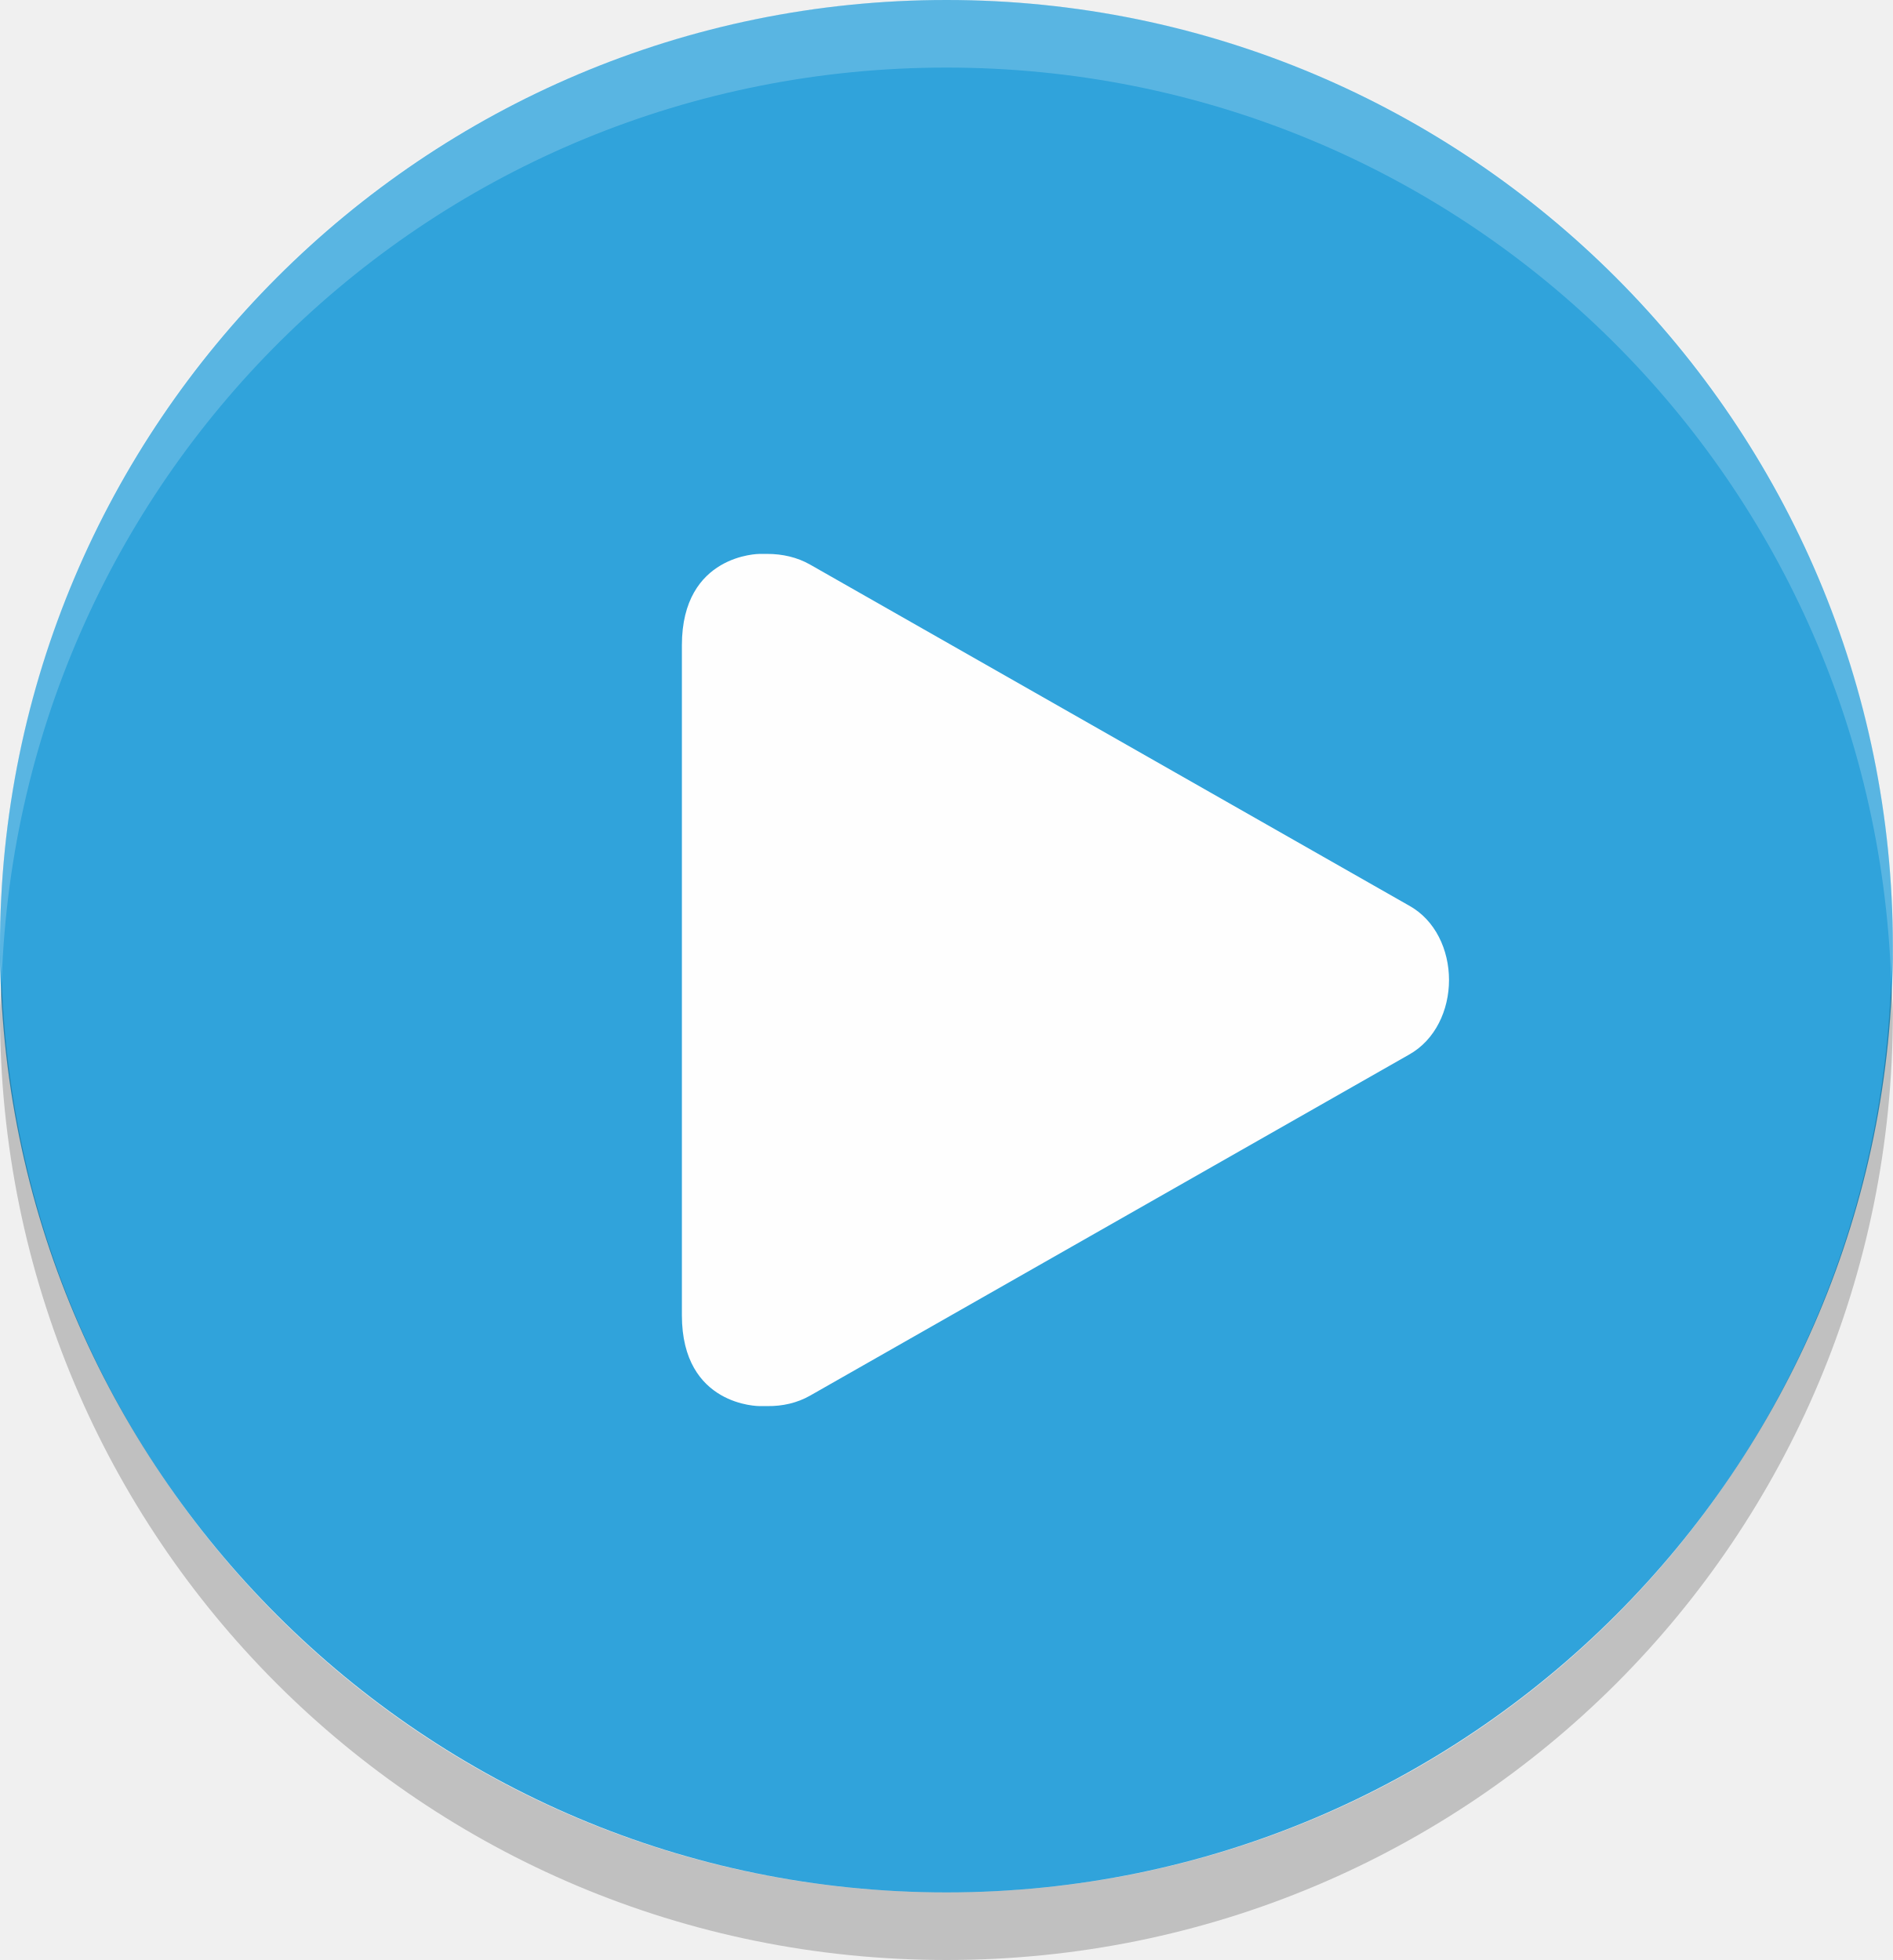
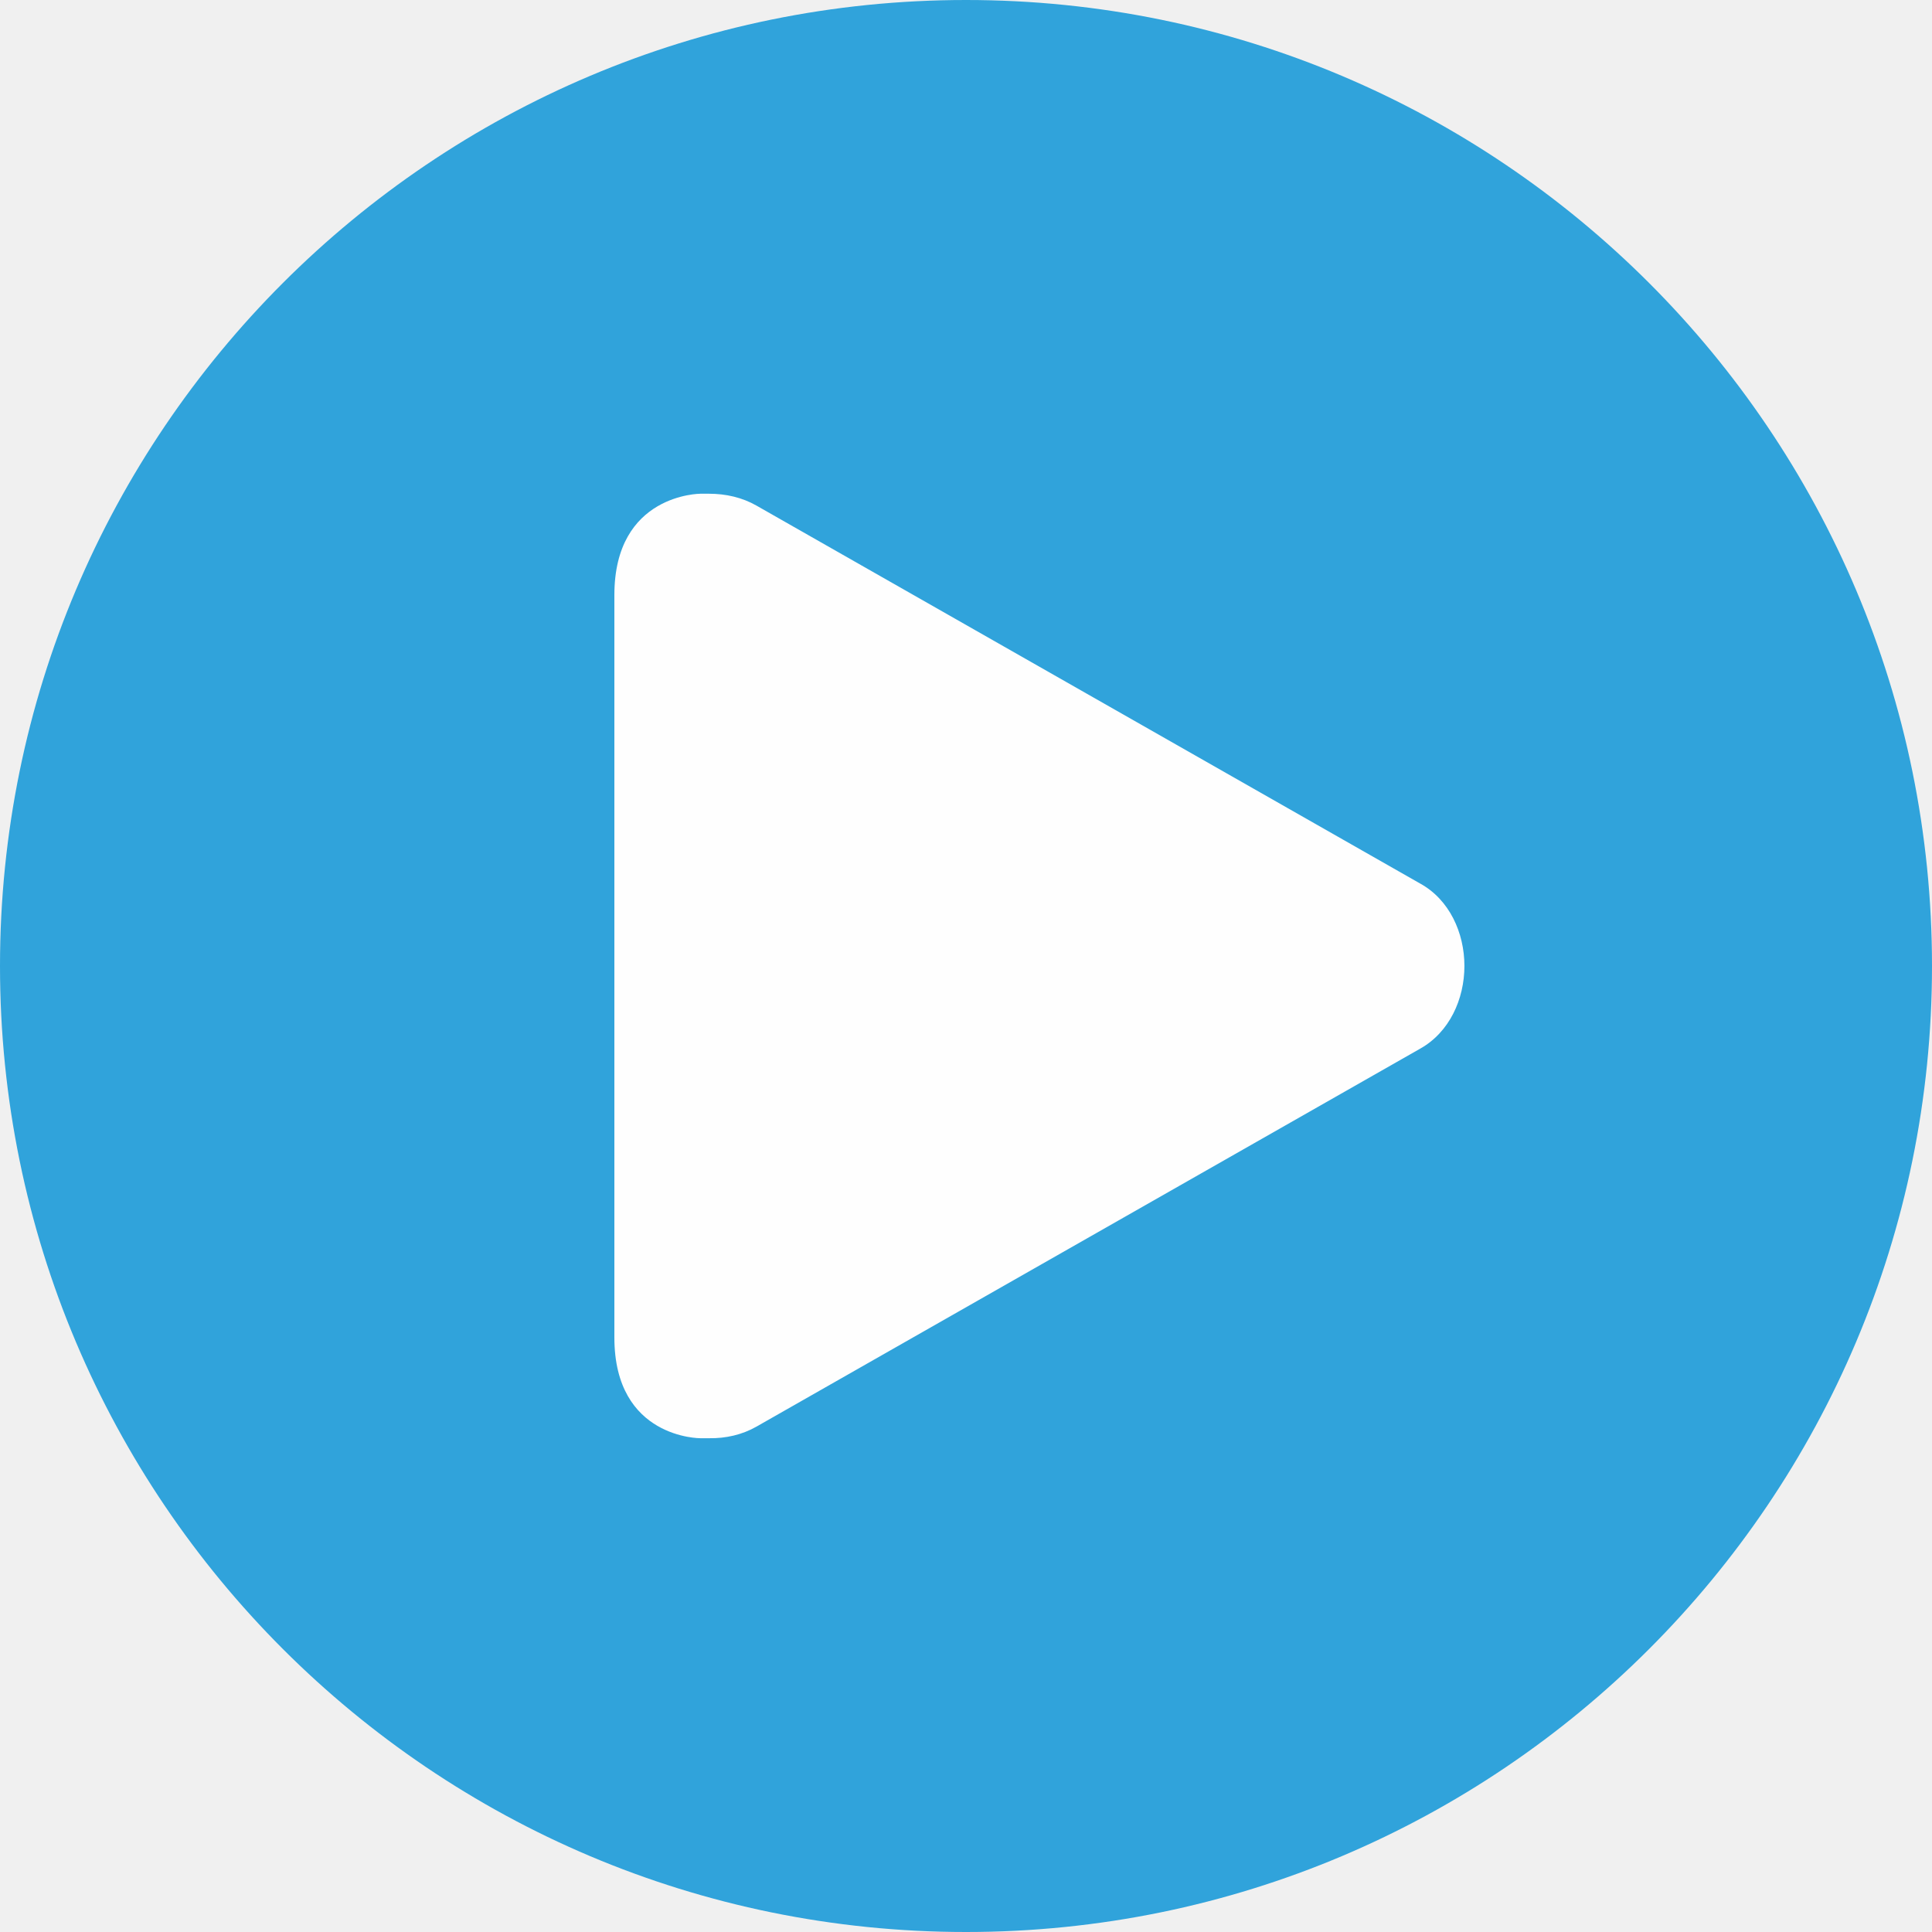
- <svg xmlns="http://www.w3.org/2000/svg" width="44.414" height="46" version="1">
-   <rect transform="matrix(0,-1,-1,0,0,0)" x="-44.414" y="-44.414" width="44.414" height="44.414" rx="22.207" ry="22.207" fill="#30a3db" stroke-width="1.586" />
-   <path d="m22.207 0c-12.303 0-22.207 9.904-22.207 22.207 0 0.268 0.031 0.528 0.04 0.793 0.418-11.929 10.132-21.414 22.167-21.414s21.748 9.485 22.167 21.414c8e-3 -0.265 0.04-0.525 0.04-0.793 0-12.303-9.904-22.207-22.207-22.207z" fill="#fff" opacity=".2" stroke-width="1.586" />
-   <path d="m0.04 23c-0.009 0.265-0.04 0.525-0.04 0.793 4e-6 12.303 9.904 22.207 22.207 22.207 12.303 0 22.207-9.904 22.207-22.207 0-0.268-0.032-0.528-0.04-0.793-0.419 11.93-10.133 21.414-22.167 21.414-12.035 0-21.748-9.484-22.167-21.414z" opacity=".2" stroke-width="1.586" />
-   <path d="m16 15.144v15.723c0 2.144 1.821 2.133 1.821 2.133h0.185c0.353 0.005 0.7-0.073 1.003-0.246l14.05-8.001c0.622-0.346 0.941-1.05 0.941-1.753 0-0.704-0.319-1.407-0.941-1.748l-14.05-8.001c-0.303-0.173-0.65-0.251-1.003-0.251h-0.185s-1.821 0-1.821 2.144z" fill="#fefefe" stroke-width="1.432" />
+ <svg xmlns="http://www.w3.org/2000/svg" width="45" height="45" version="1">
+   <rect width="45" height="45" rx="22.5" ry="22.5" fill="#30a3db" stroke-width="1.607" />
+   <path d="m14.31 13.858v17.295c0 2.358 2.003 2.346 2.003 2.346h0.203c0.388 6e-3 0.77-0.08 1.103-0.27l15.455-8.801c0.684-0.381 1.035-1.155 1.035-1.929s-0.351-1.548-1.035-1.922l-15.455-8.801c-0.333-0.19-0.715-0.276-1.103-0.276h-0.203s-2.003 0-2.003 2.358z" fill="#fefefe" stroke-width="1.575" />
</svg>
